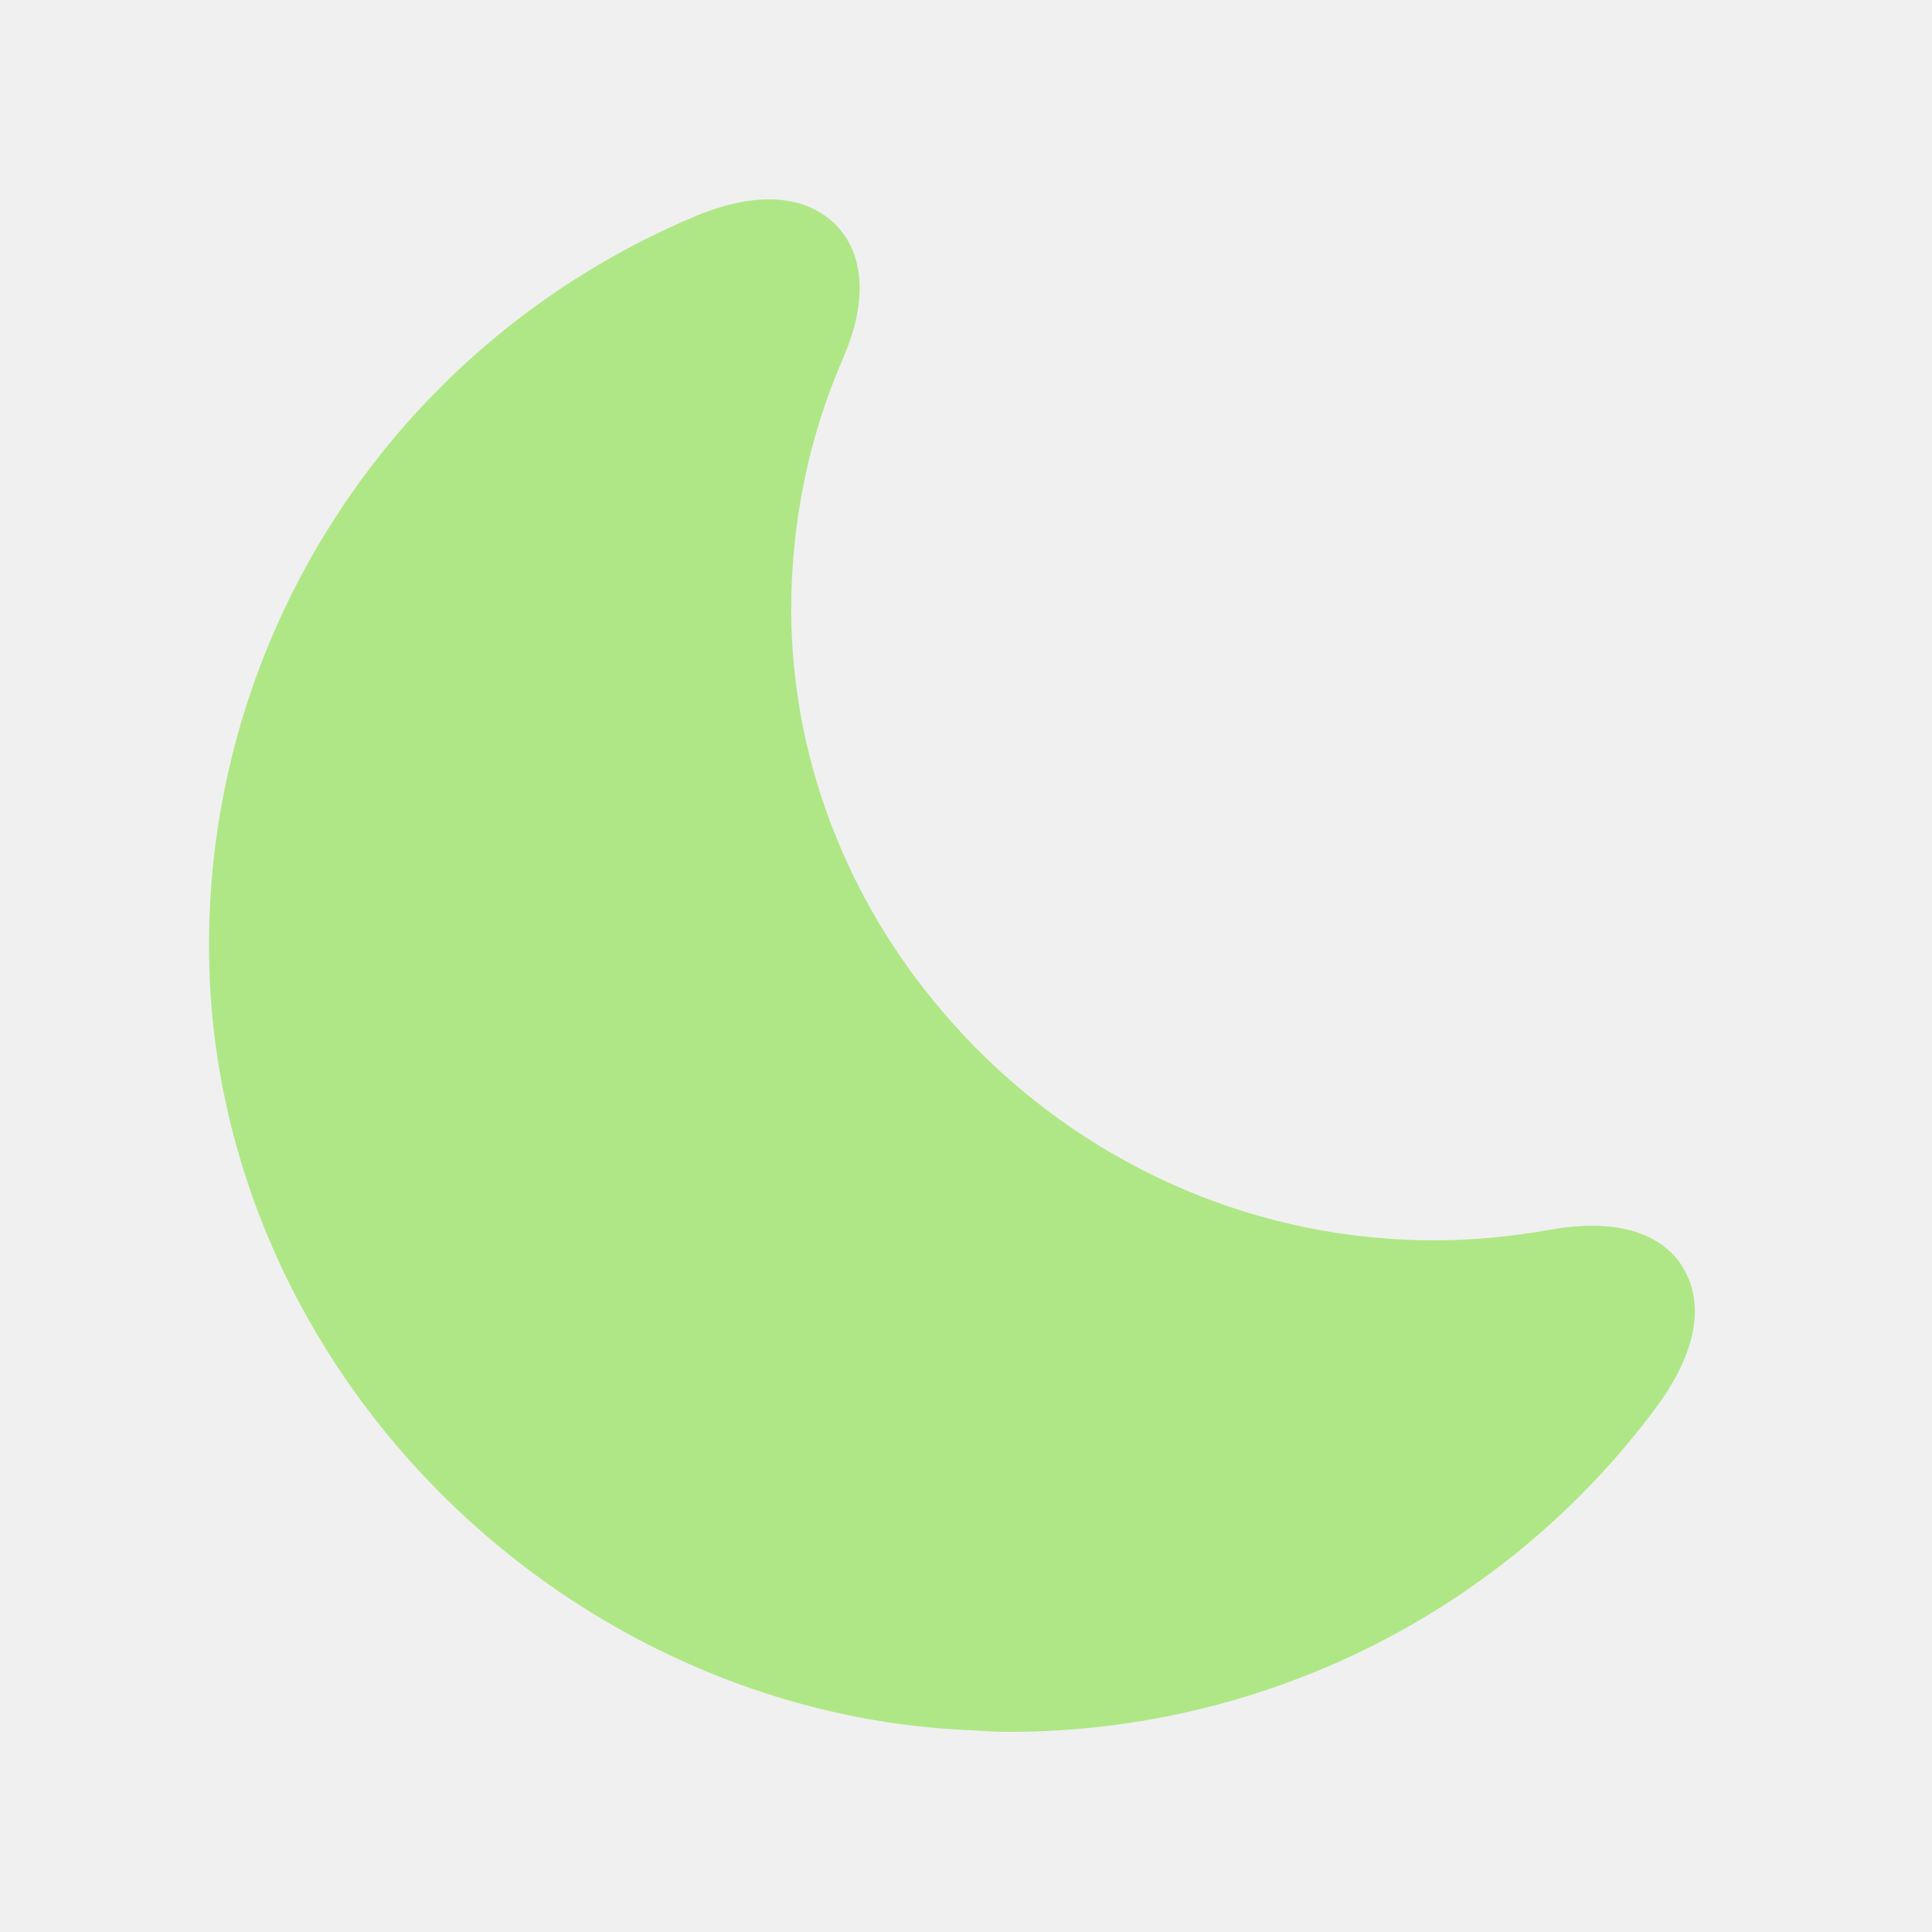
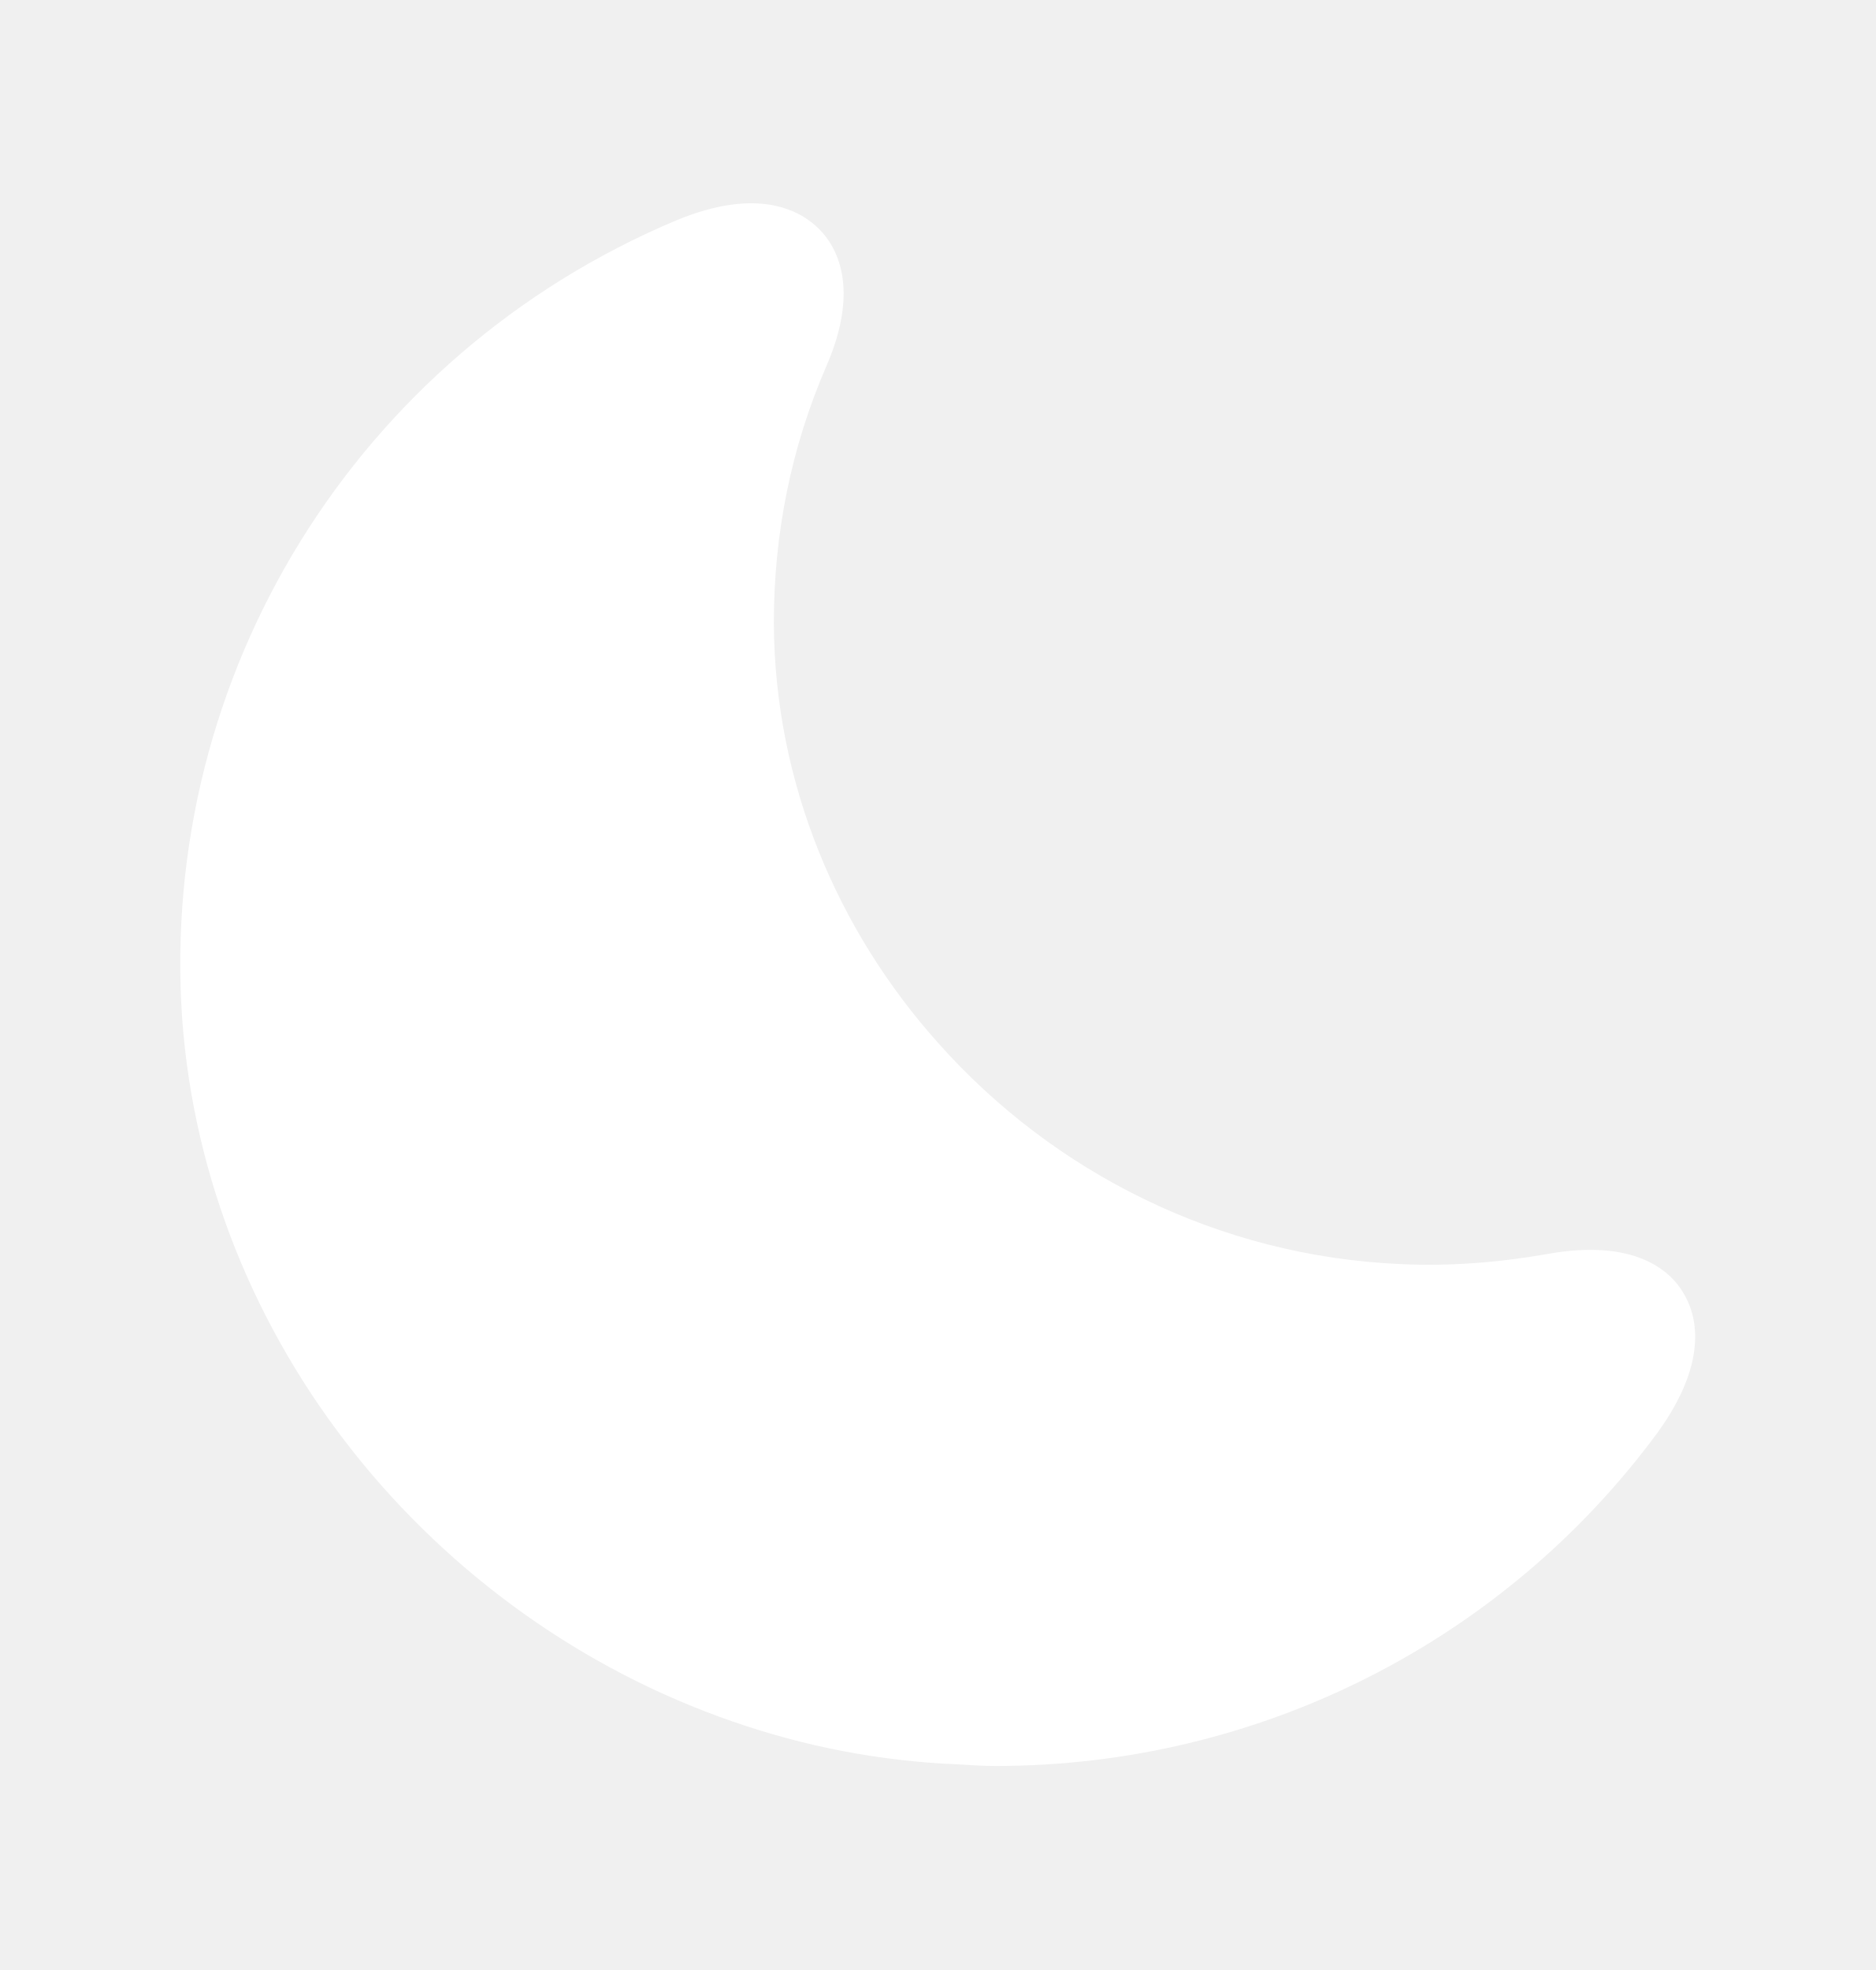
- <svg xmlns="http://www.w3.org/2000/svg" width="21" height="21" viewBox="0 0 21 21" fill="none">
-   <path d="M18.291 13.775C18.158 13.55 17.783 13.2 16.85 13.367C16.333 13.458 15.808 13.5 15.283 13.475C13.341 13.392 11.583 12.5 10.358 11.125C9.275 9.917 8.608 8.342 8.6 6.642C8.6 5.692 8.783 4.775 9.158 3.908C9.525 3.067 9.267 2.625 9.083 2.442C8.892 2.25 8.442 1.983 7.558 2.35C4.15 3.783 2.042 7.2 2.292 10.858C2.542 14.3 4.958 17.242 8.158 18.35C8.925 18.617 9.733 18.775 10.566 18.808C10.7 18.817 10.833 18.825 10.966 18.825C13.758 18.825 16.375 17.508 18.025 15.267C18.583 14.492 18.433 14 18.291 13.775Z" fill="#AFE786" />
+ <svg xmlns="http://www.w3.org/2000/svg" width="20" height="21" viewBox="0 0 20 21" fill="none">
+   <path d="M17.942 13.775C17.808 13.55 17.433 13.2 16.5 13.367C15.983 13.458 15.458 13.5 14.933 13.475C12.992 13.392 11.233 12.5 10.008 11.125C8.925 9.917 8.258 8.342 8.25 6.642C8.25 5.692 8.433 4.775 8.808 3.908C9.175 3.067 8.917 2.625 8.733 2.442C8.542 2.25 8.092 1.983 7.208 2.35C3.8 3.783 1.692 7.2 1.942 10.858C2.192 14.3 4.608 17.242 7.808 18.35C8.575 18.617 9.383 18.775 10.217 18.808C10.35 18.817 10.483 18.825 10.617 18.825C13.408 18.825 16.025 17.508 17.675 15.267C18.233 14.492 18.083 14 17.942 13.775Z" fill="white" />
</svg>
